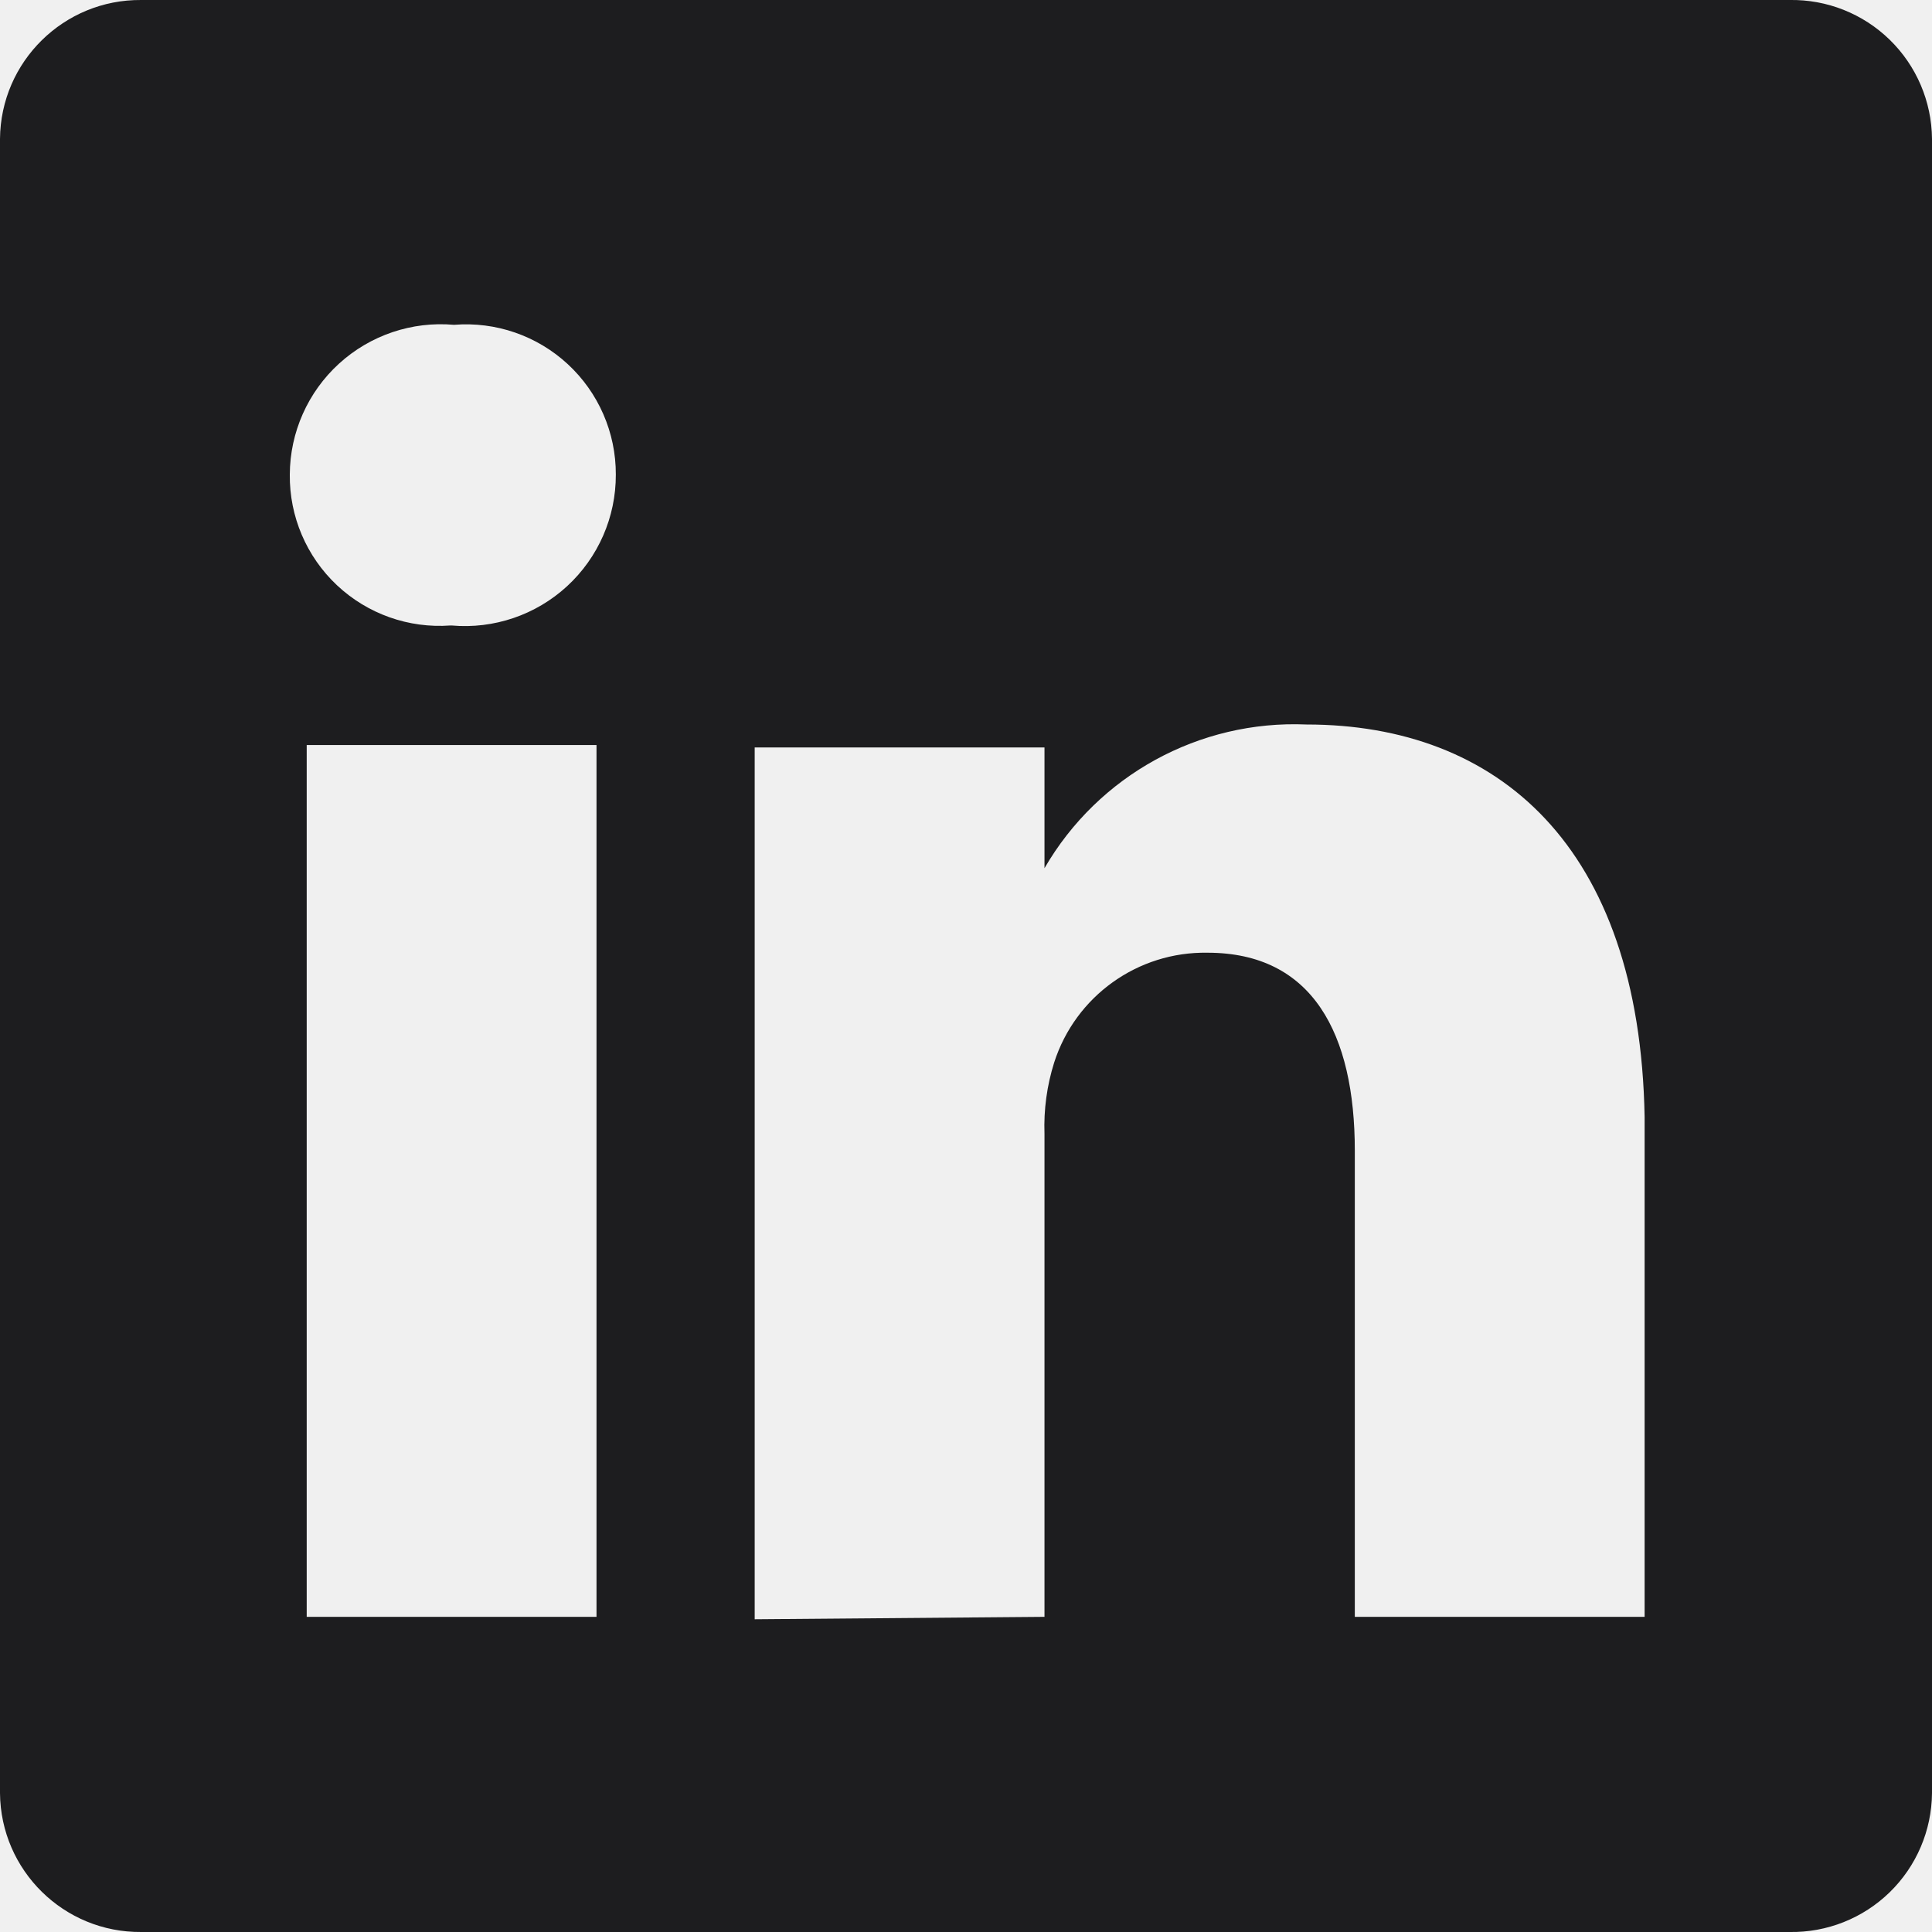
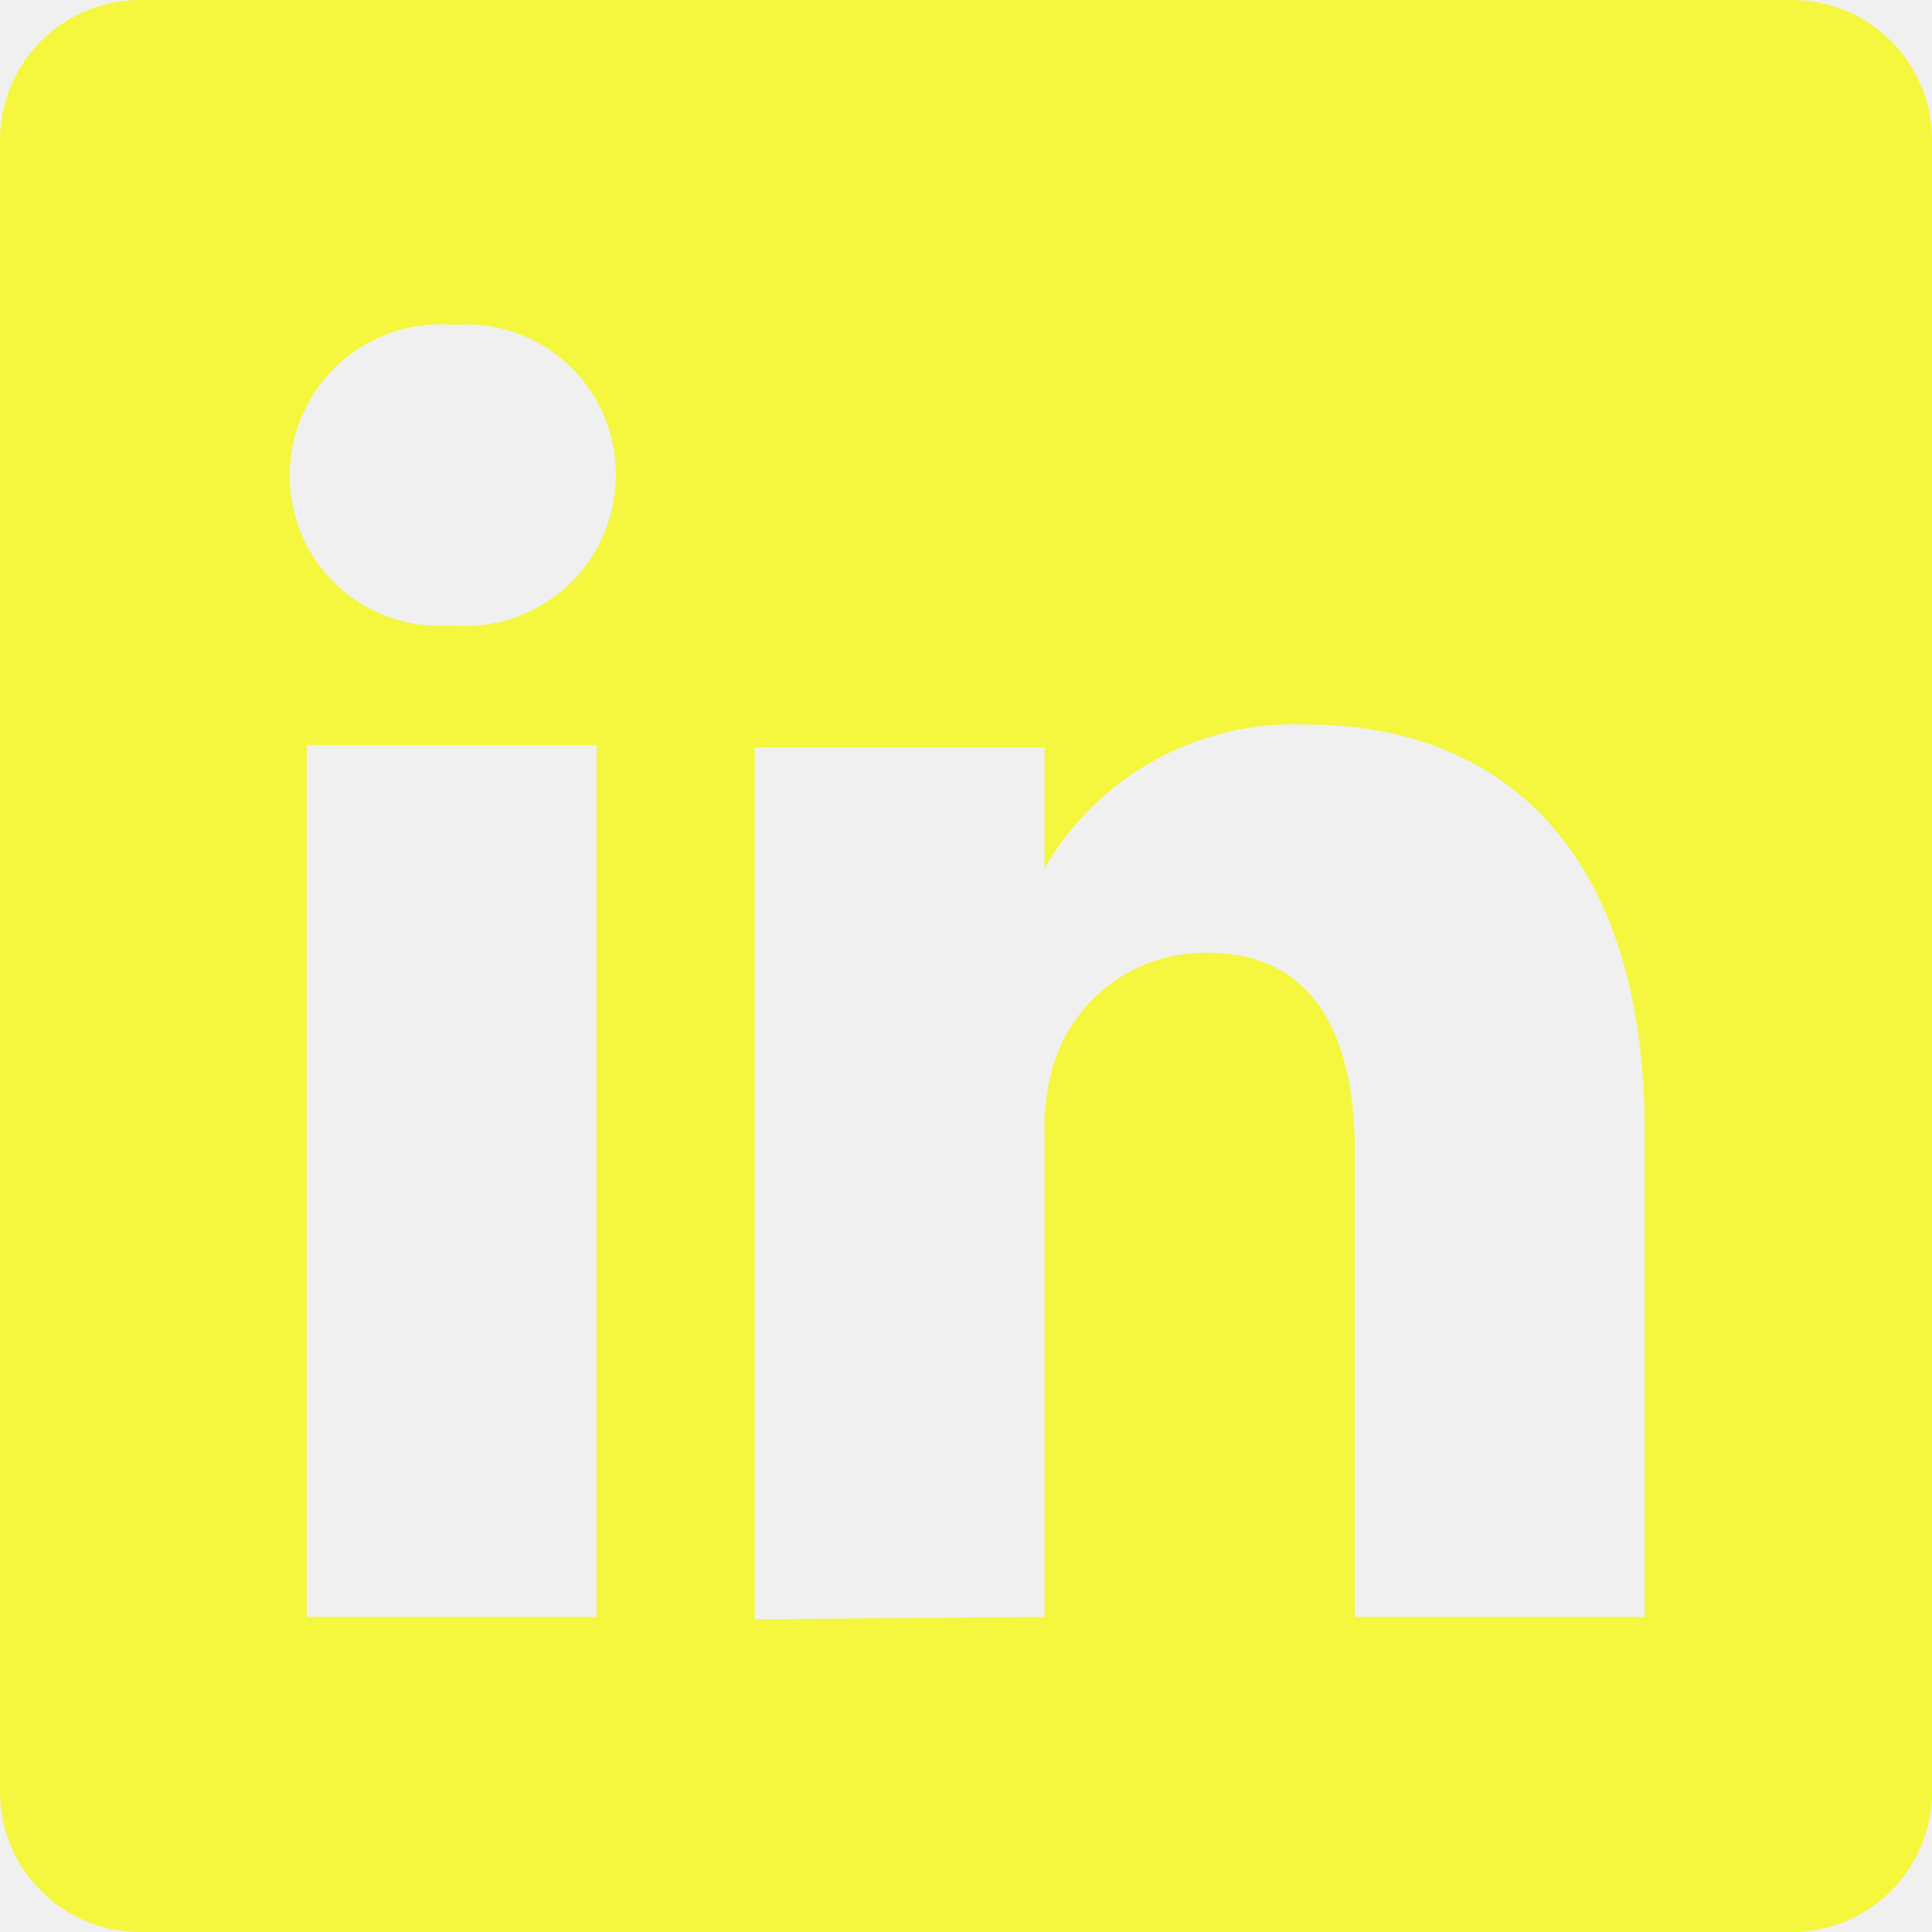
- <svg xmlns="http://www.w3.org/2000/svg" id="Layer_1" data-name="Layer 1" viewBox="0 0 16 16">
-   <path d="M0,1.15A1.16,1.16,0,0,1,1.17,0H14.82A1.16,1.16,0,0,1,16,1.15v13.7A1.16,1.16,0,0,1,14.82,16H1.17A1.16,1.16,0,0,1,0,14.85ZM4.94,13.39V6.17H2.54v7.22ZM3.74,5.18A1.25,1.25,0,0,0,5.1,3.93,1.24,1.24,0,0,0,3.76,2.69,1.25,1.25,0,0,0,2.4,3.93,1.24,1.24,0,0,0,3.73,5.18Zm4.91,8.21v-4a1.76,1.76,0,0,1,.08-.59A1.31,1.31,0,0,1,10,7.89c.87,0,1.22.67,1.22,1.64v3.86h2.4V9.25C13.58,7,12.4,6,10.82,6A2.39,2.39,0,0,0,8.65,7.19v0h0v-1H6.25c0,.68,0,7.22,0,7.22Z" style="fill:#1d1d1f" />
+ <svg xmlns="http://www.w3.org/2000/svg" width="25" height="25" viewBox="0 0 25 25" fill="none">
+   <g clip-path="url(#clip0_46:5)">
+     <path d="M0 1.797C0.002 1.559 0.051 1.324 0.144 1.104C0.237 0.885 0.372 0.687 0.542 0.52C0.712 0.353 0.913 0.221 1.133 0.132C1.354 0.043 1.59 -0.002 1.828 2.64181e-05H23.156C23.396 -0.004 23.633 0.039 23.856 0.127C24.078 0.216 24.281 0.347 24.453 0.514C24.624 0.681 24.761 0.881 24.855 1.101C24.949 1.321 24.998 1.558 25 1.797V23.203C24.998 23.442 24.949 23.679 24.855 23.899C24.761 24.119 24.624 24.319 24.453 24.486C24.281 24.653 24.078 24.784 23.856 24.873C23.633 24.961 23.396 25.004 23.156 25H1.828C1.59 25.002 1.354 24.957 1.133 24.868C0.913 24.779 0.712 24.647 0.542 24.48C0.372 24.313 0.237 24.115 0.144 23.896C0.051 23.677 0.002 23.441 0 23.203L0 1.797ZM7.719 20.922V9.641H3.969V20.922H7.719ZM5.844 8.094C6.114 8.118 6.387 8.085 6.644 7.997C6.901 7.91 7.137 7.77 7.337 7.586C7.537 7.402 7.697 7.179 7.805 6.93C7.914 6.681 7.97 6.412 7.969 6.141C7.97 5.873 7.915 5.607 7.808 5.361C7.701 5.115 7.544 4.894 7.347 4.712C7.15 4.53 6.918 4.391 6.665 4.303C6.411 4.216 6.142 4.182 5.875 4.203C5.606 4.179 5.334 4.212 5.078 4.298C4.822 4.385 4.587 4.523 4.387 4.705C4.187 4.888 4.028 5.109 3.918 5.356C3.808 5.603 3.751 5.87 3.75 6.141C3.747 6.409 3.8 6.674 3.905 6.921C4.01 7.168 4.165 7.39 4.36 7.573C4.556 7.757 4.787 7.898 5.04 7.987C5.292 8.077 5.561 8.113 5.828 8.094H5.844ZM13.516 20.922V14.672C13.505 14.36 13.547 14.048 13.641 13.75C13.775 13.331 14.04 12.967 14.398 12.711C14.755 12.455 15.185 12.321 15.625 12.328C16.984 12.328 17.531 13.375 17.531 14.891V20.922H21.281V14.453C21.219 10.938 19.375 9.375 16.906 9.375C16.225 9.346 15.549 9.504 14.951 9.832C14.354 10.159 13.857 10.645 13.516 11.234V11.234V9.672H9.766C9.766 10.734 9.766 20.953 9.766 20.953L13.516 20.922Z" fill="#F4F73E" />
+   </g>
+   <defs>
+     <clipPath id="clip0_46:5">
+       <rect width="25" height="25" fill="white" />
+     </clipPath>
+   </defs>
</svg>
